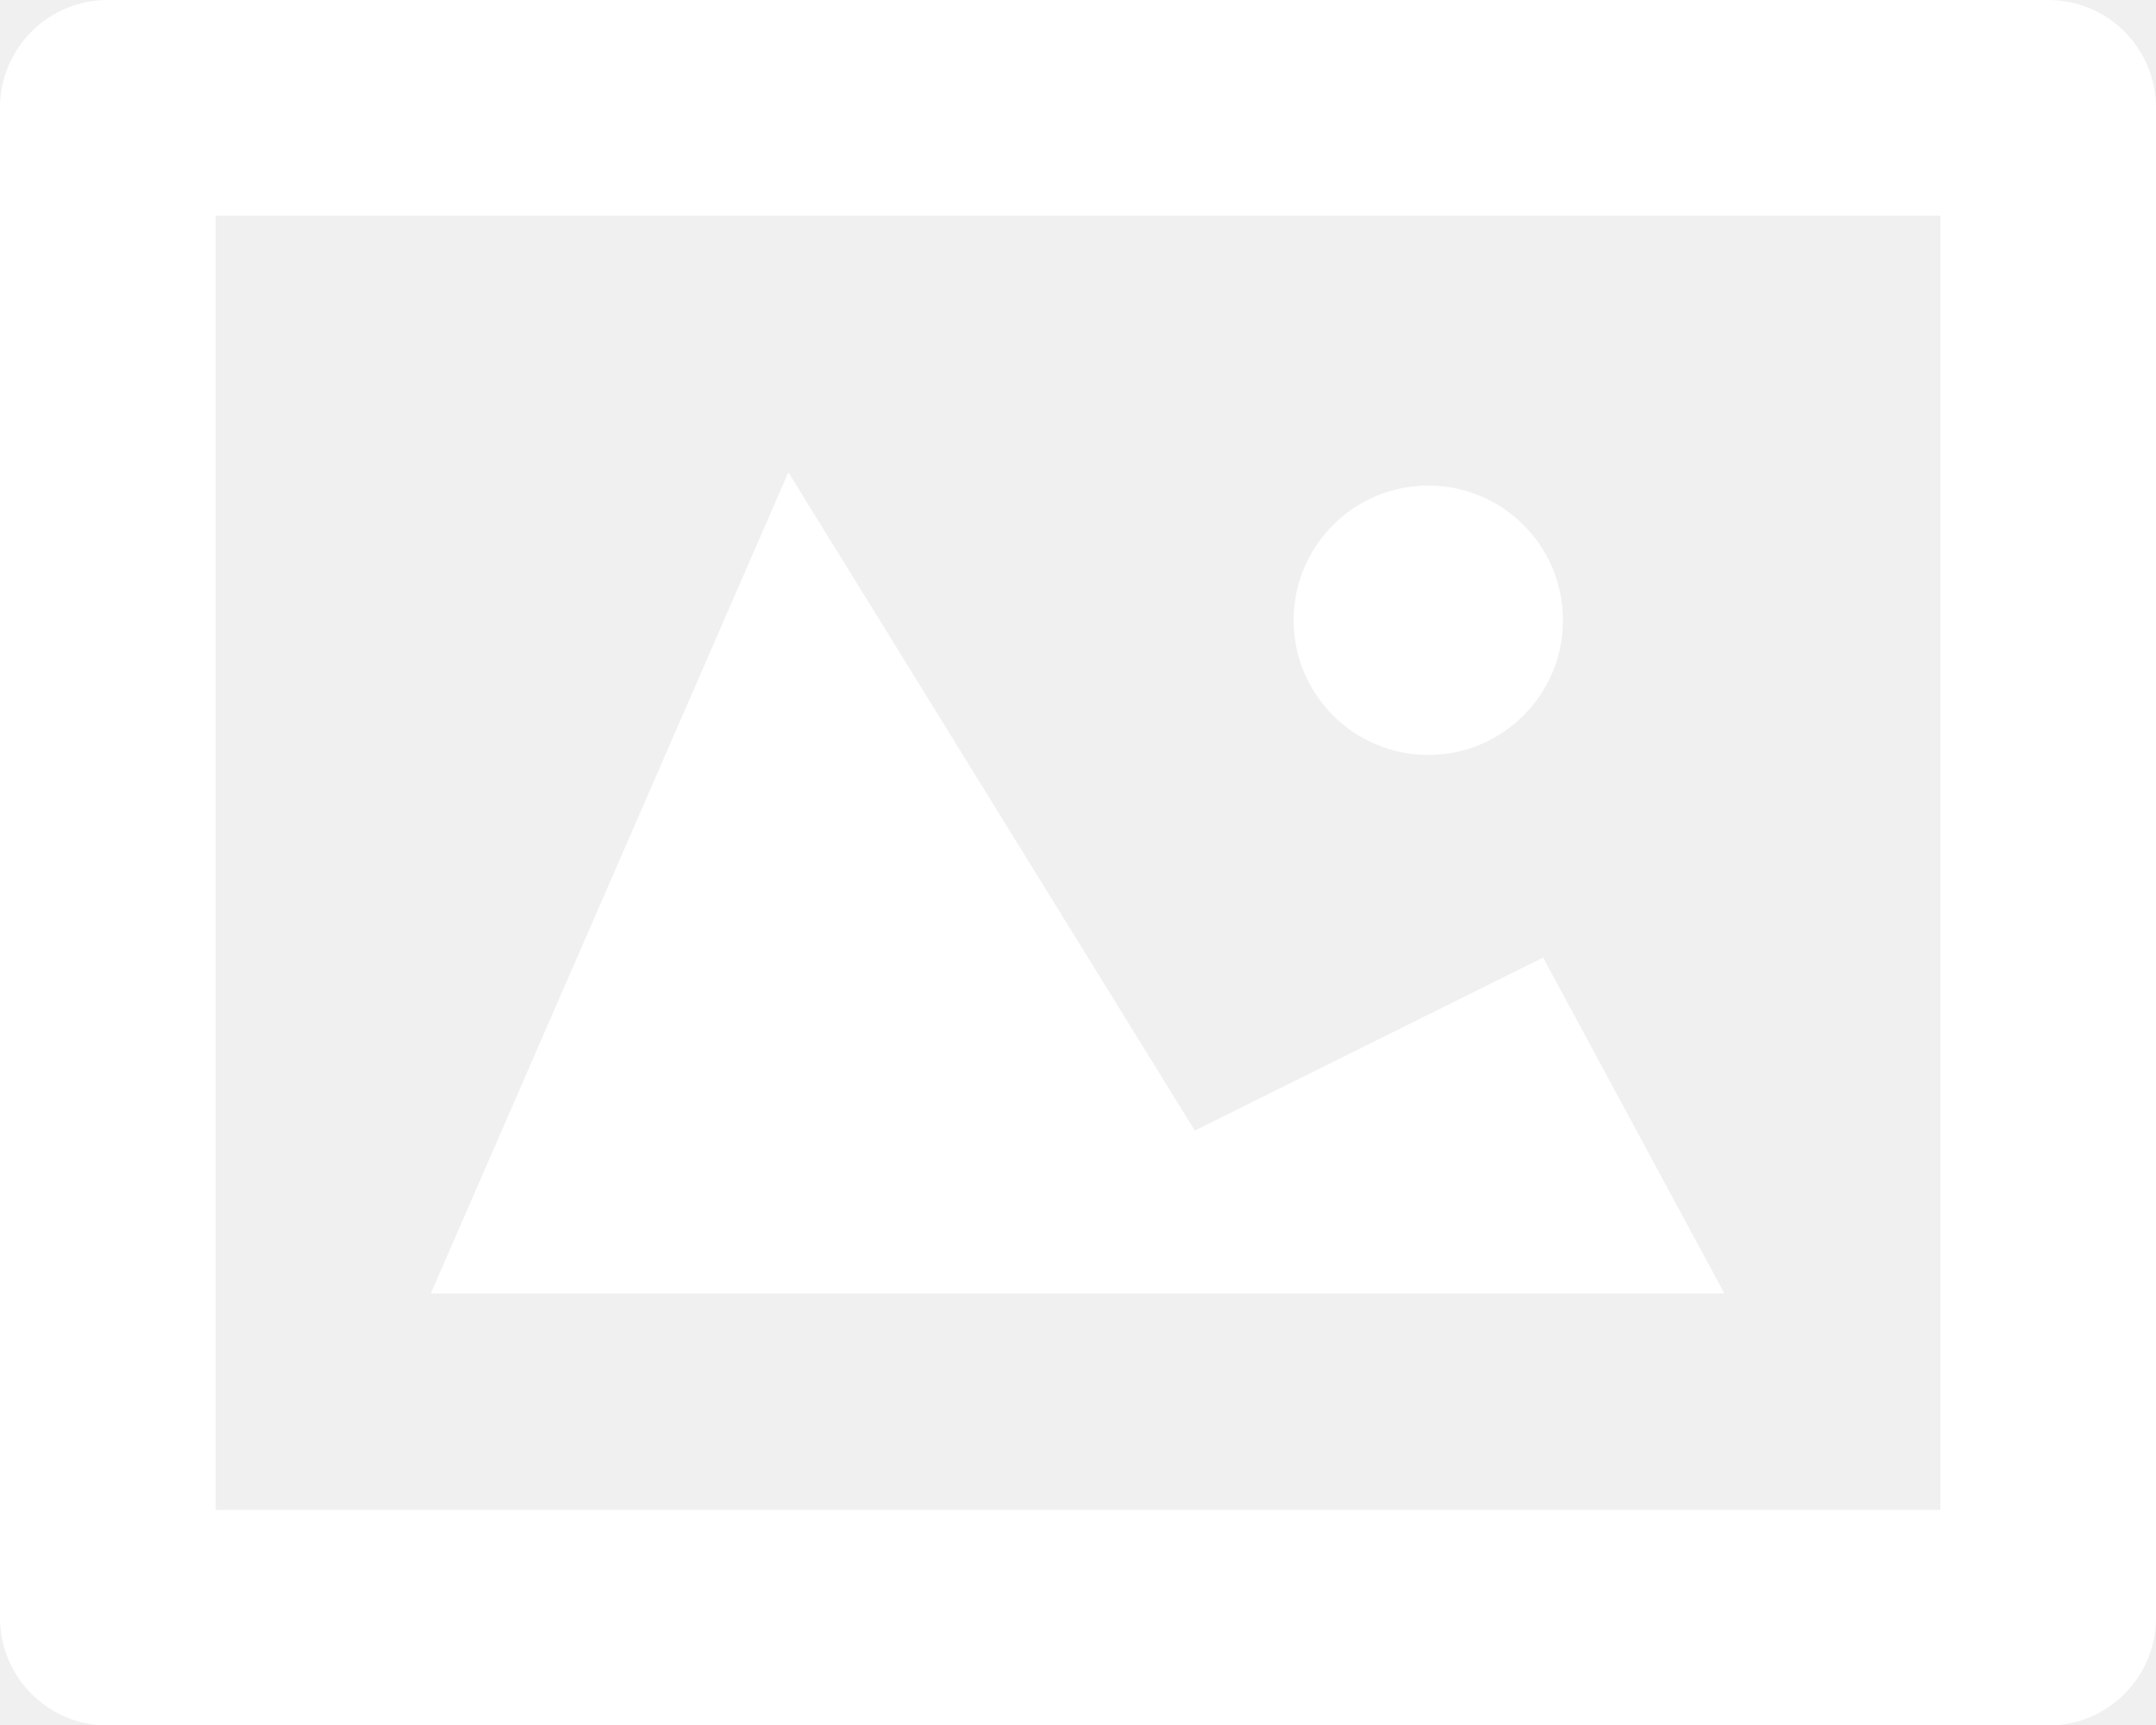
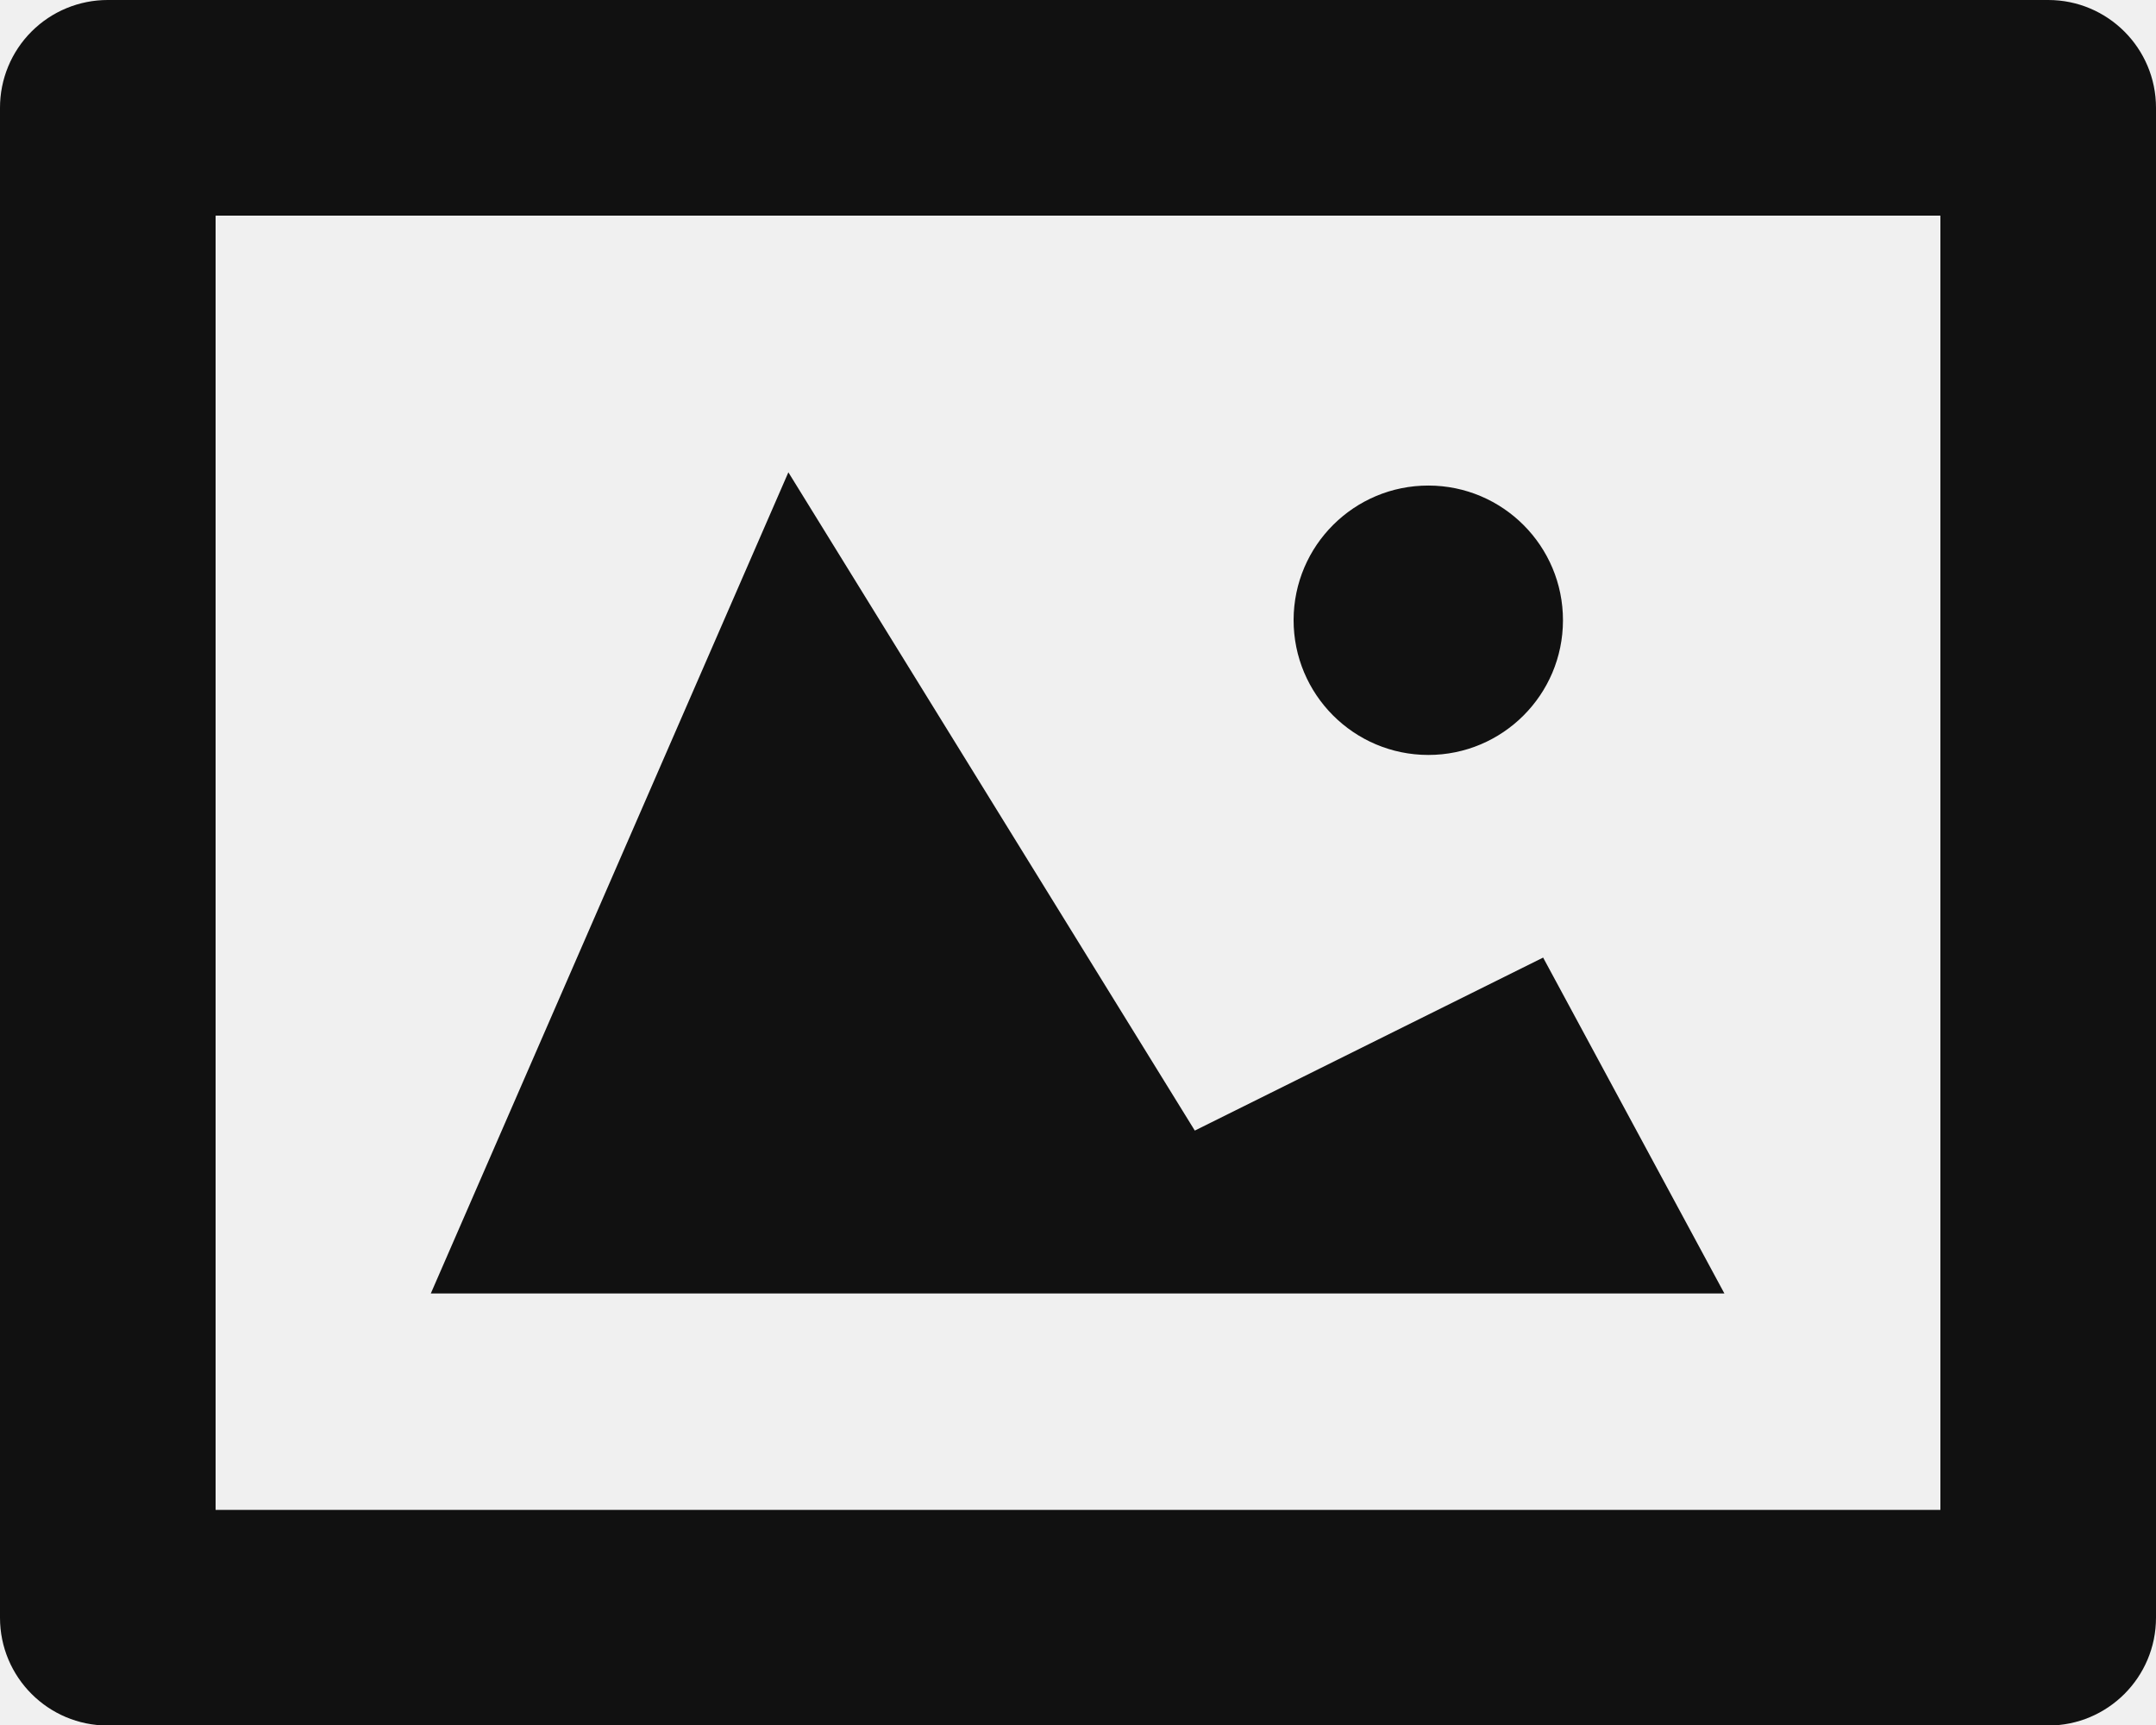
<svg xmlns="http://www.w3.org/2000/svg" width="16.28" height="13.024" viewBox="0 0 16.28 13.024">
-   <path id="image" d="M15.466,3.2H.814A.813.813,0,0,0,0,4.014v11.4a.814.814,0,0,0,.814.814H15.466a.814.814,0,0,0,.814-.814V4.014a.814.814,0,0,0-.814-.814Zm-.814,11.4H1.628V4.828H14.652Zm-3-4.17-2.63,1.306L5.953,6.766l-2.7,6.2h9.768l-1.372-2.542ZM10.785,8.9A1.017,1.017,0,1,0,9.768,7.88,1.018,1.018,0,0,0,10.785,8.9Z" transform="translate(0 -3.2)" fill="#fff" />
+   <path id="image" d="M15.466,3.2H.814A.813.813,0,0,0,0,4.014v11.4a.814.814,0,0,0,.814.814H15.466a.814.814,0,0,0,.814-.814V4.014a.814.814,0,0,0-.814-.814Zm-.814,11.4H1.628V4.828H14.652Zm-3-4.17-2.63,1.306L5.953,6.766l-2.7,6.2h9.768l-1.372-2.542ZM10.785,8.9A1.017,1.017,0,1,0,9.768,7.88,1.018,1.018,0,0,0,10.785,8.9Z" transform="translate(0 -3.2)" fill="#111" />
</svg>
